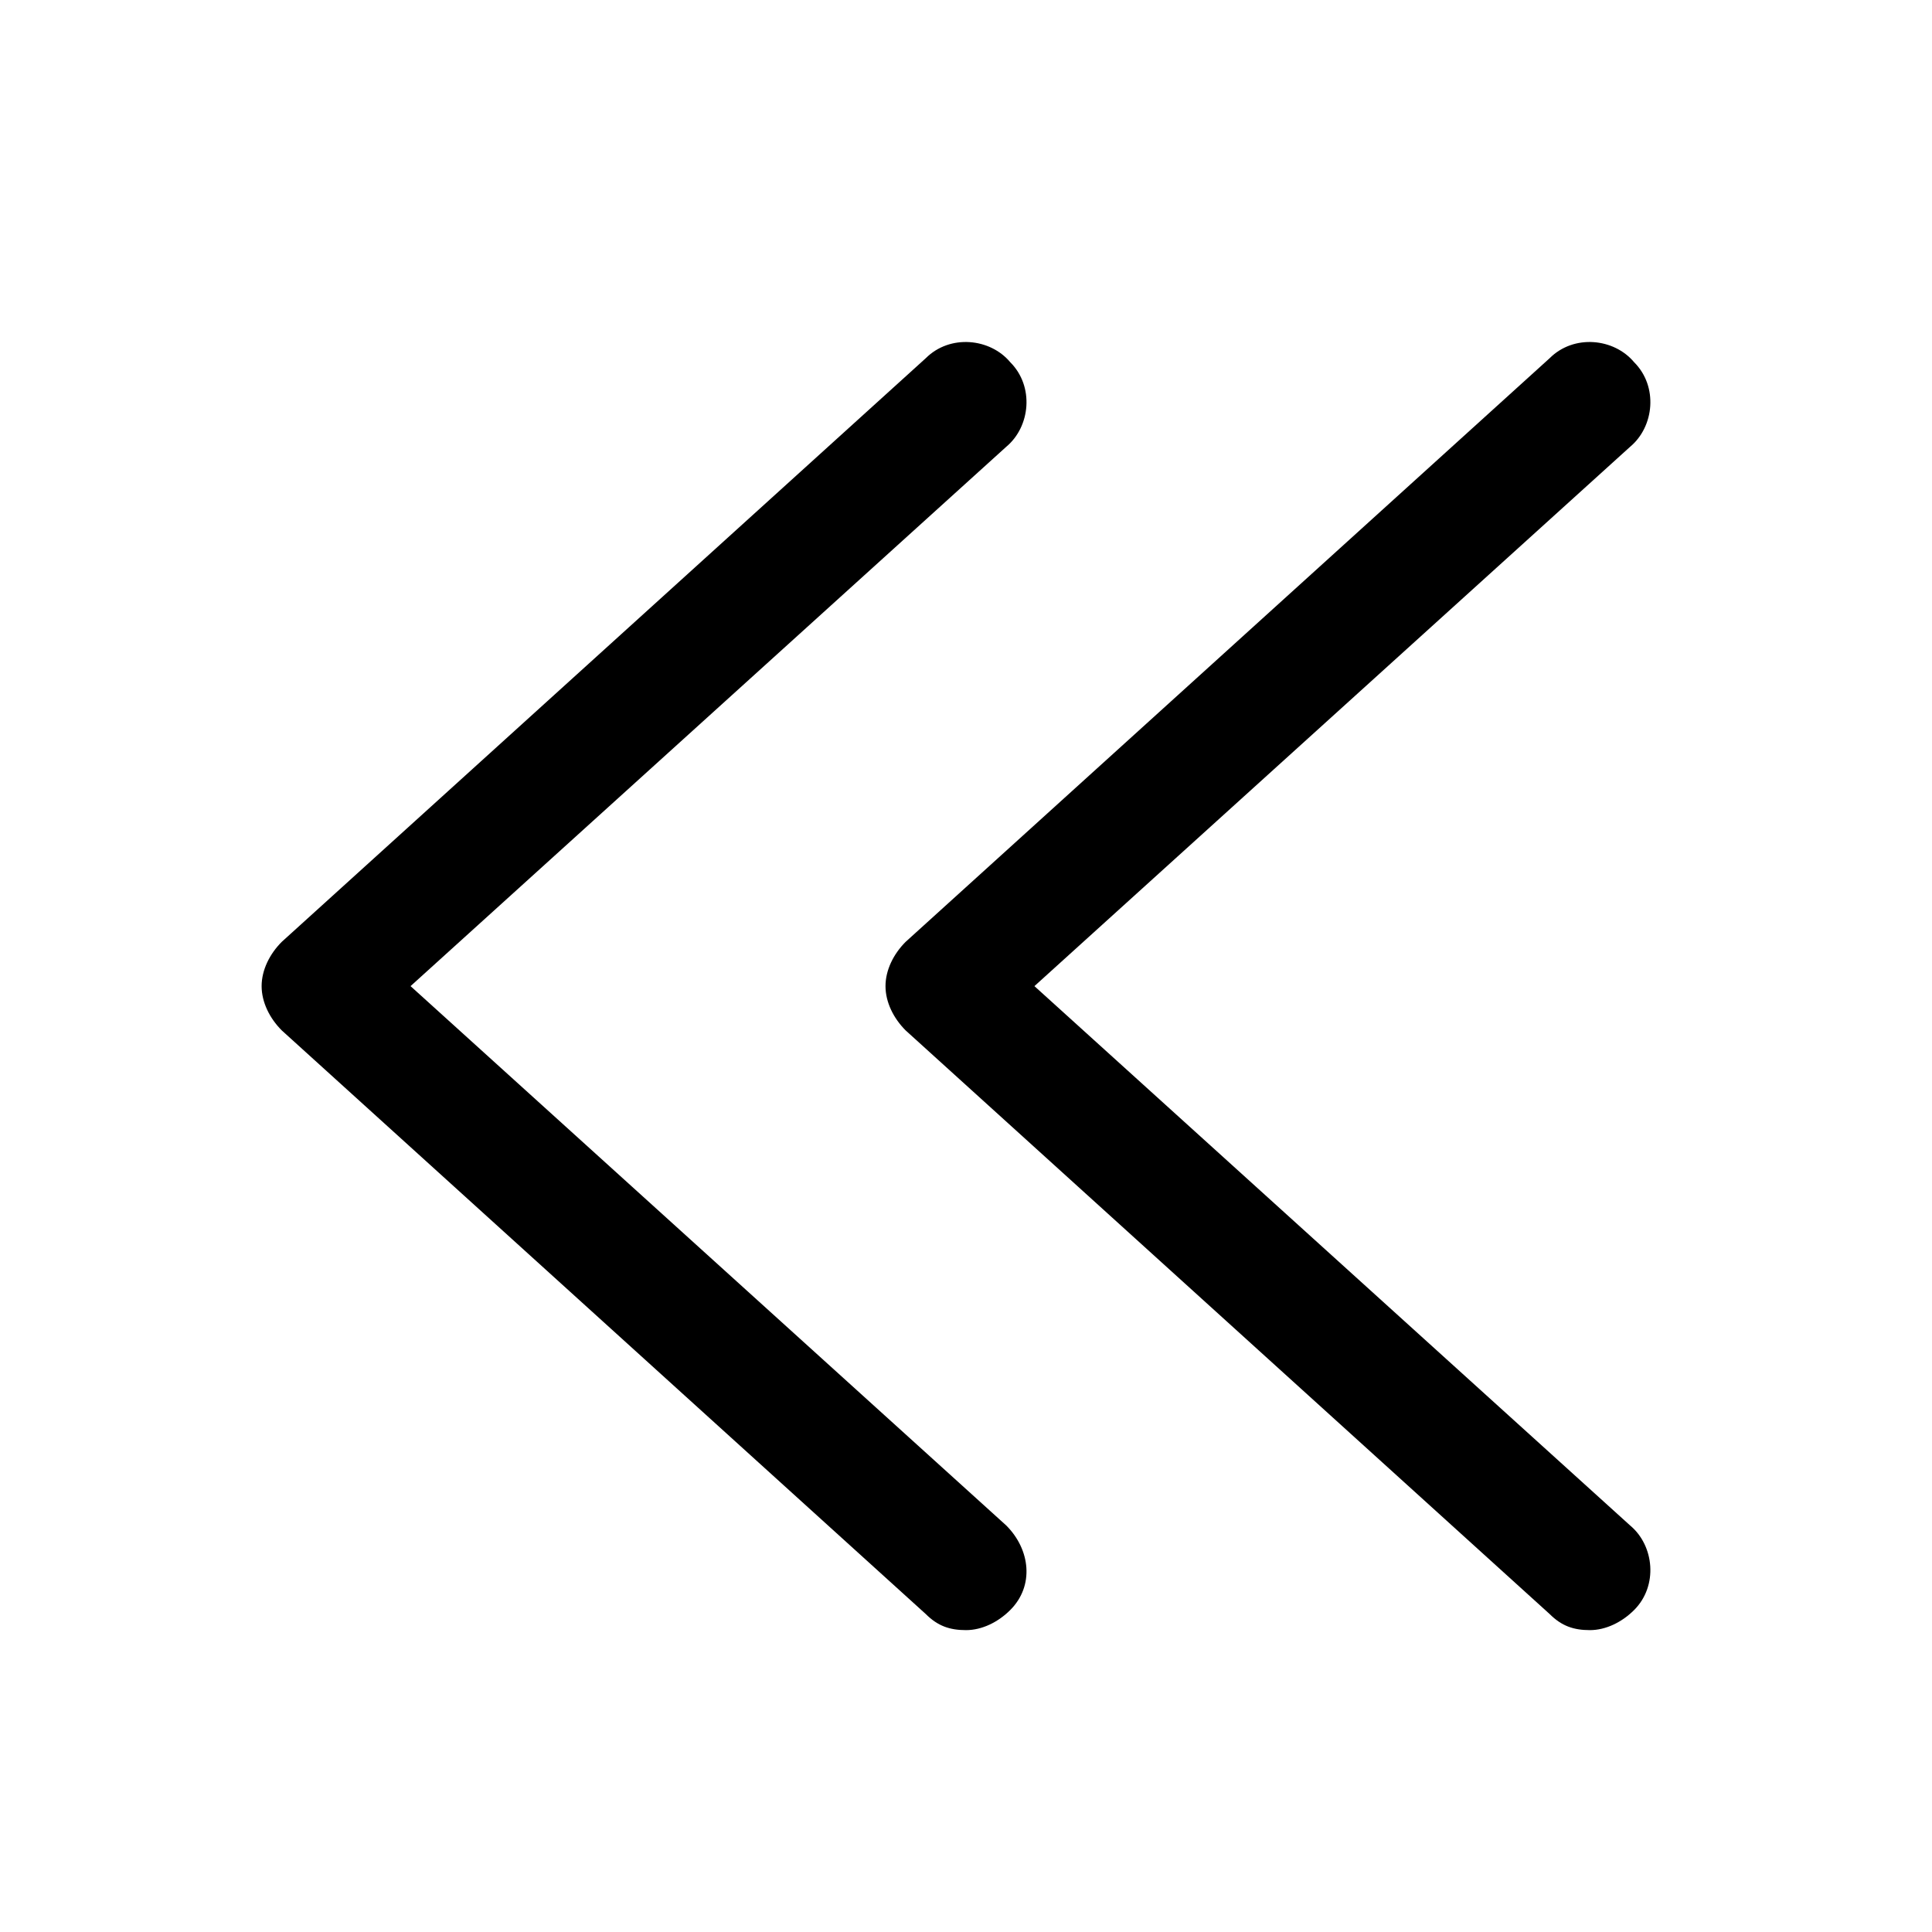
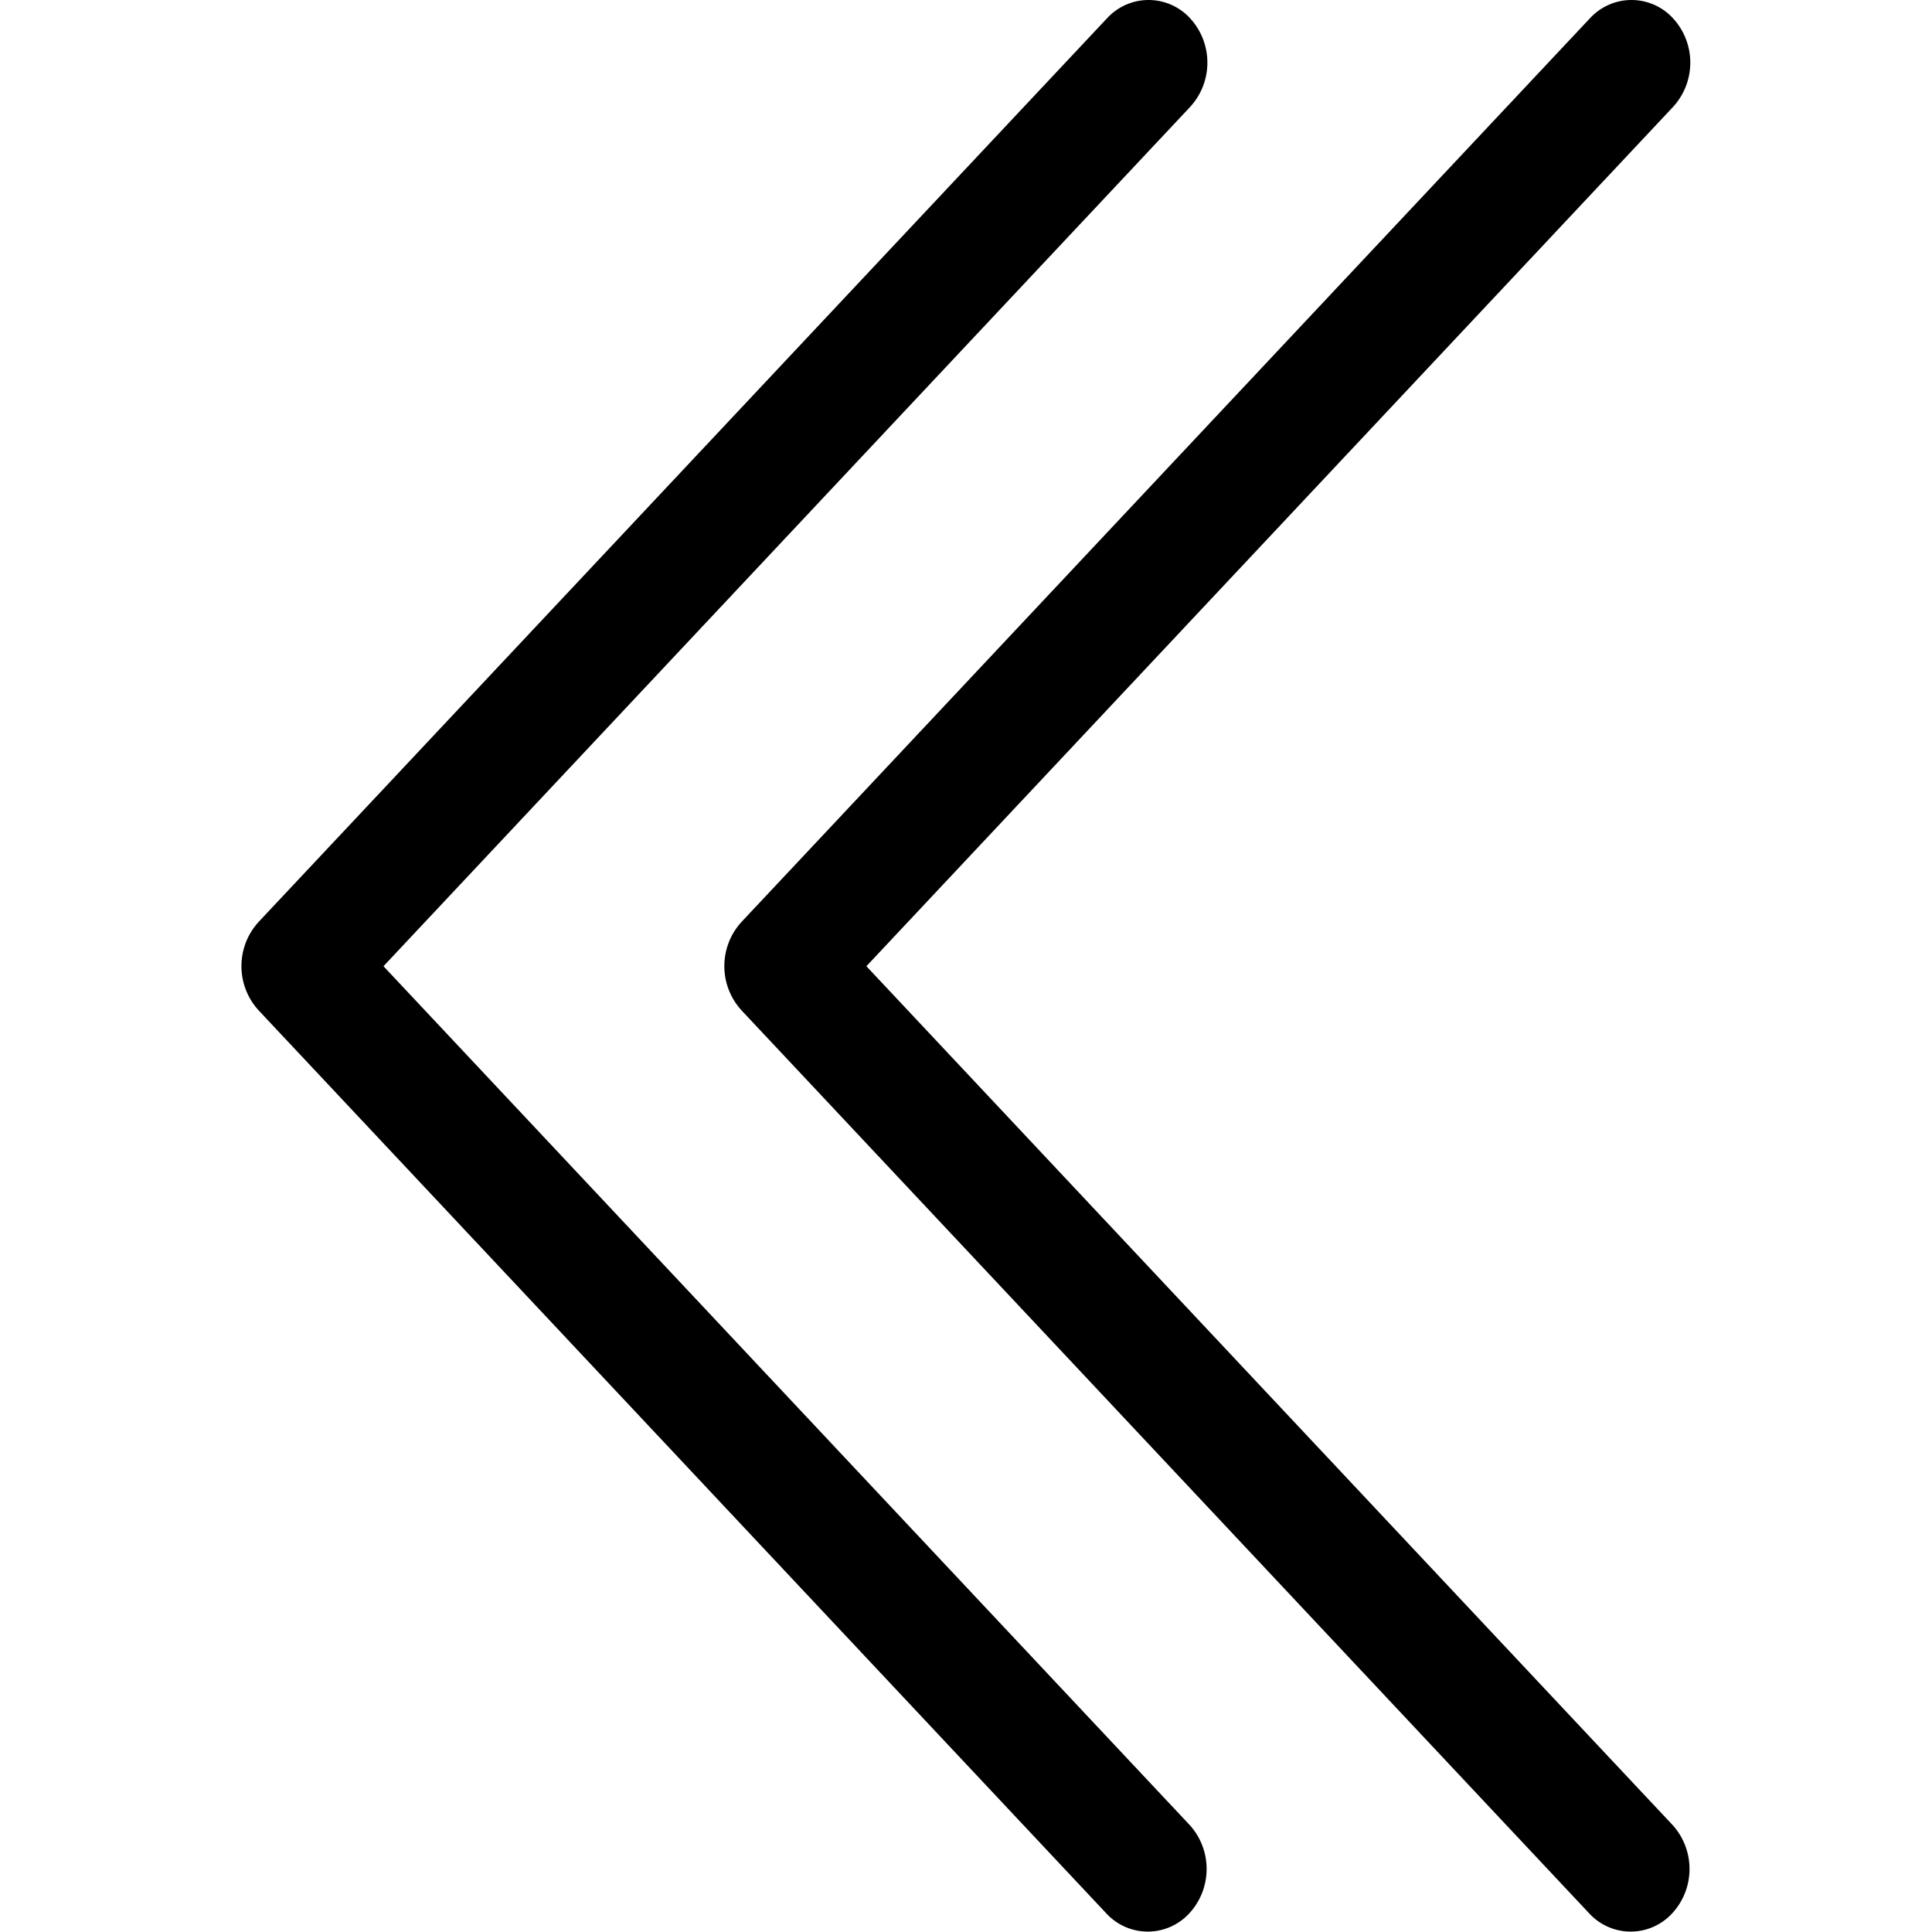
- <svg xmlns="http://www.w3.org/2000/svg" t="1692172750076" class="icon" viewBox="0 0 1024 1024" version="1.1" p-id="21412" width="200" height="200">
-   <path d="M842.667 864c-8.533 0-14.933-2.133-21.333-8.533l-341.333-309.333c-6.4-6.4-10.667-14.933-10.667-23.467 0-8.533 4.267-17.067 10.667-23.467l341.333-309.333c12.8-12.8 34.133-10.667 44.8 2.133 12.8 12.8 10.667 34.133-2.133 44.8L548.267 522.667l315.733 285.867c12.8 10.667 14.933 32 2.133 44.8-6.4 6.4-14.933 10.667-23.467 10.667z" lee="#666666" p-id="21413" />
-   <path d="M512 864c-8.533 0-14.933-2.133-21.333-8.533L149.333 546.133c-6.4-6.4-10.667-14.933-10.667-23.467 0-8.533 4.267-17.067 10.667-23.467L490.667 189.867c12.8-12.8 34.133-10.667 44.8 2.133 12.8 12.8 10.667 34.133-2.133 44.8L217.6 522.667 533.333 808.533c12.8 12.8 14.933 32 2.133 44.8-6.4 6.4-14.933 10.667-23.467 10.667z" lee="#666666" p-id="21414" />
+ <svg xmlns="http://www.w3.org/2000/svg" t="1730691712014" class="icon" viewBox="0 0 1024 1024" version="1.1" p-id="10545" width="200" height="200">
+   <path d="M459.244 512.071L886.766 56.65a34.724 34.724 0 0 0 0-46.924 29.861 29.861 0 0 0-44.109 0l-449.619 478.883a34.724 34.724 0 0 0 0 46.924l449.619 478.968a29.861 29.861 0 0 0 43.682-0.427 34.724 34.724 0 0 0 0.427-46.498L459.244 512.157z" lee="#999999" p-id="10546" />
+   <path d="M203.294 512.071L630.816 56.65a34.724 34.724 0 0 0 0-46.924 29.861 29.861 0 0 0-44.109 0L137.088 488.609a34.724 34.724 0 0 0 0 46.924l449.619 478.968a29.861 29.861 0 0 0 43.682-0.427 34.724 34.724 0 0 0 0.427-46.498L203.294 512.157z" lee="#999999" p-id="10547" />
</svg>
